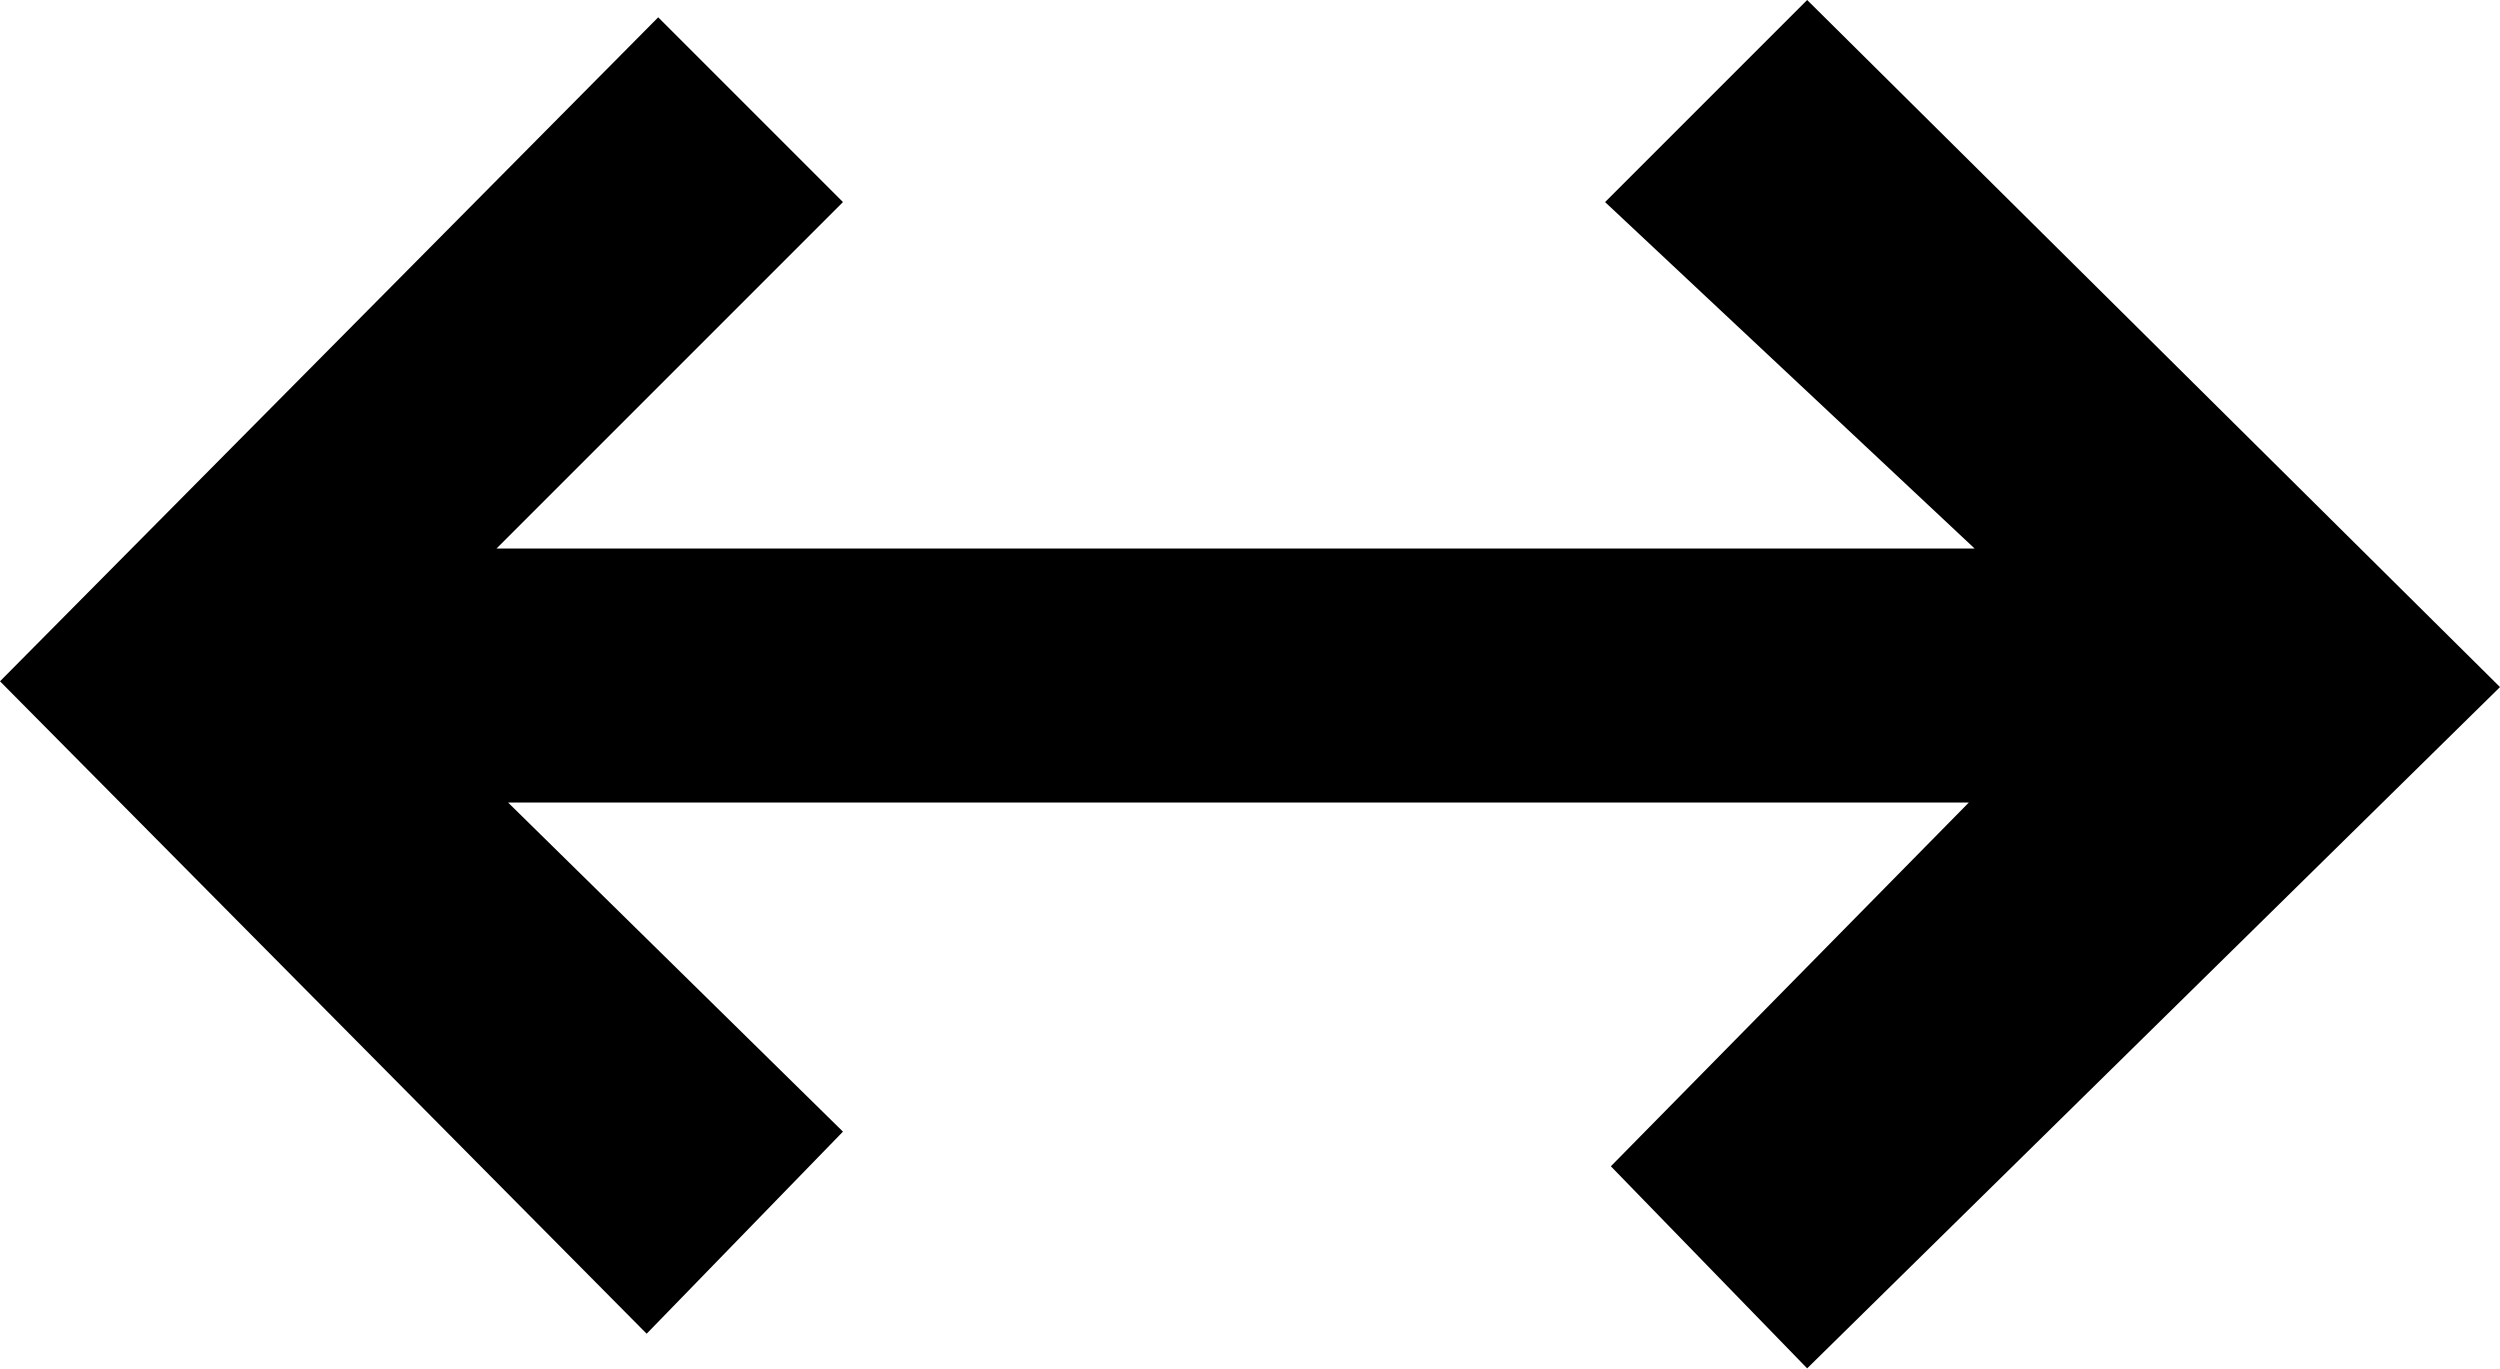
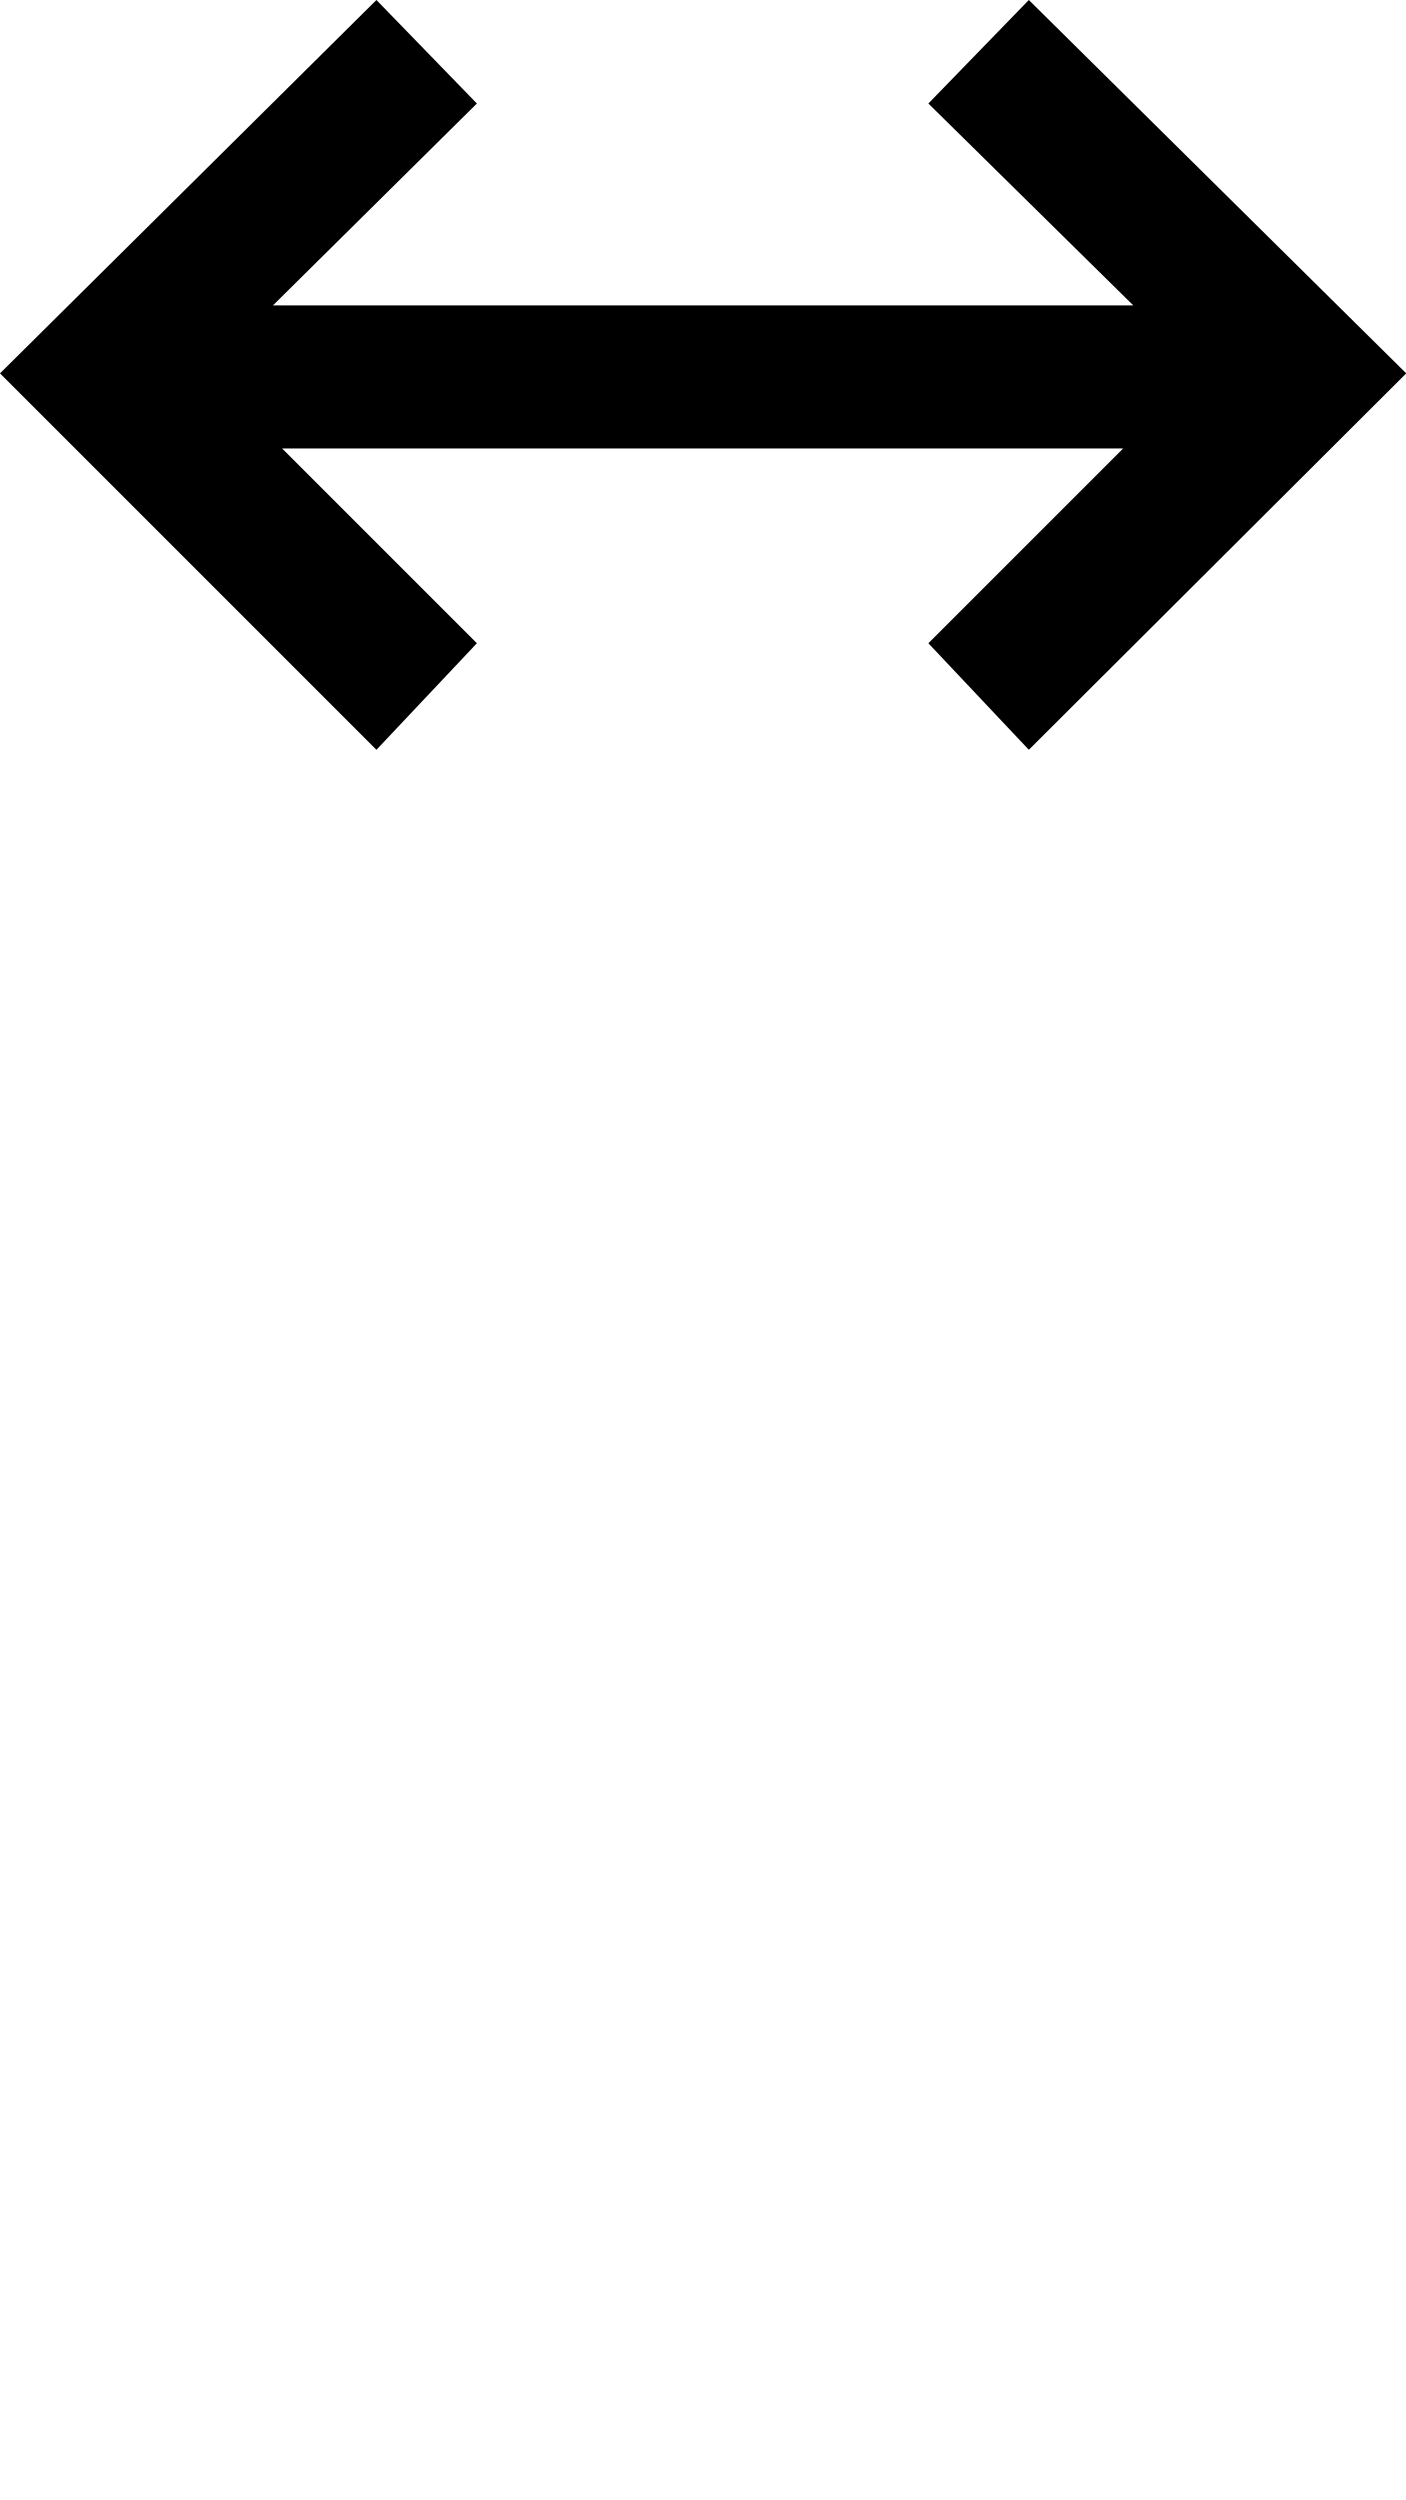
- <svg xmlns="http://www.w3.org/2000/svg" version="1.1" width="43.3" height="23.7" viewBox="0 -200 433 237" id="svg2">
+ <svg xmlns="http://www.w3.org/2000/svg" version="1.1" width="43.3" height="77" viewBox="0 -200 433 770" id="svg2">
  <defs id="defs10" />
-   <g transform="matrix(1,0,0,-1,-25,565)" id="g4">
-     <path d="m 367,670 -64,60 35,35 120,-119 -120,-118 -34,35 62,63 H 113 l 58,-57 -34,-35 -112,113 114,115 32,-32 -60,-60 h 256 z" id="path6" style="fill:currentColor" />
-   </g>
+   <path d="M 11.594,0 0,11.5 11.594,23.094 14.688,19.812 l -6,-6 25.906,0 -6,6 3.094,3.281 L 43.312,11.5 31.688,0 l -3.094,3.188 6.312,6.219 -26.5,0 L 14.688,3.188 11.594,0 z" transform="matrix(10,0,0,10,-3.996991e-6,-200)" id="path6-6" style="fill:currentColor" />
</svg>
